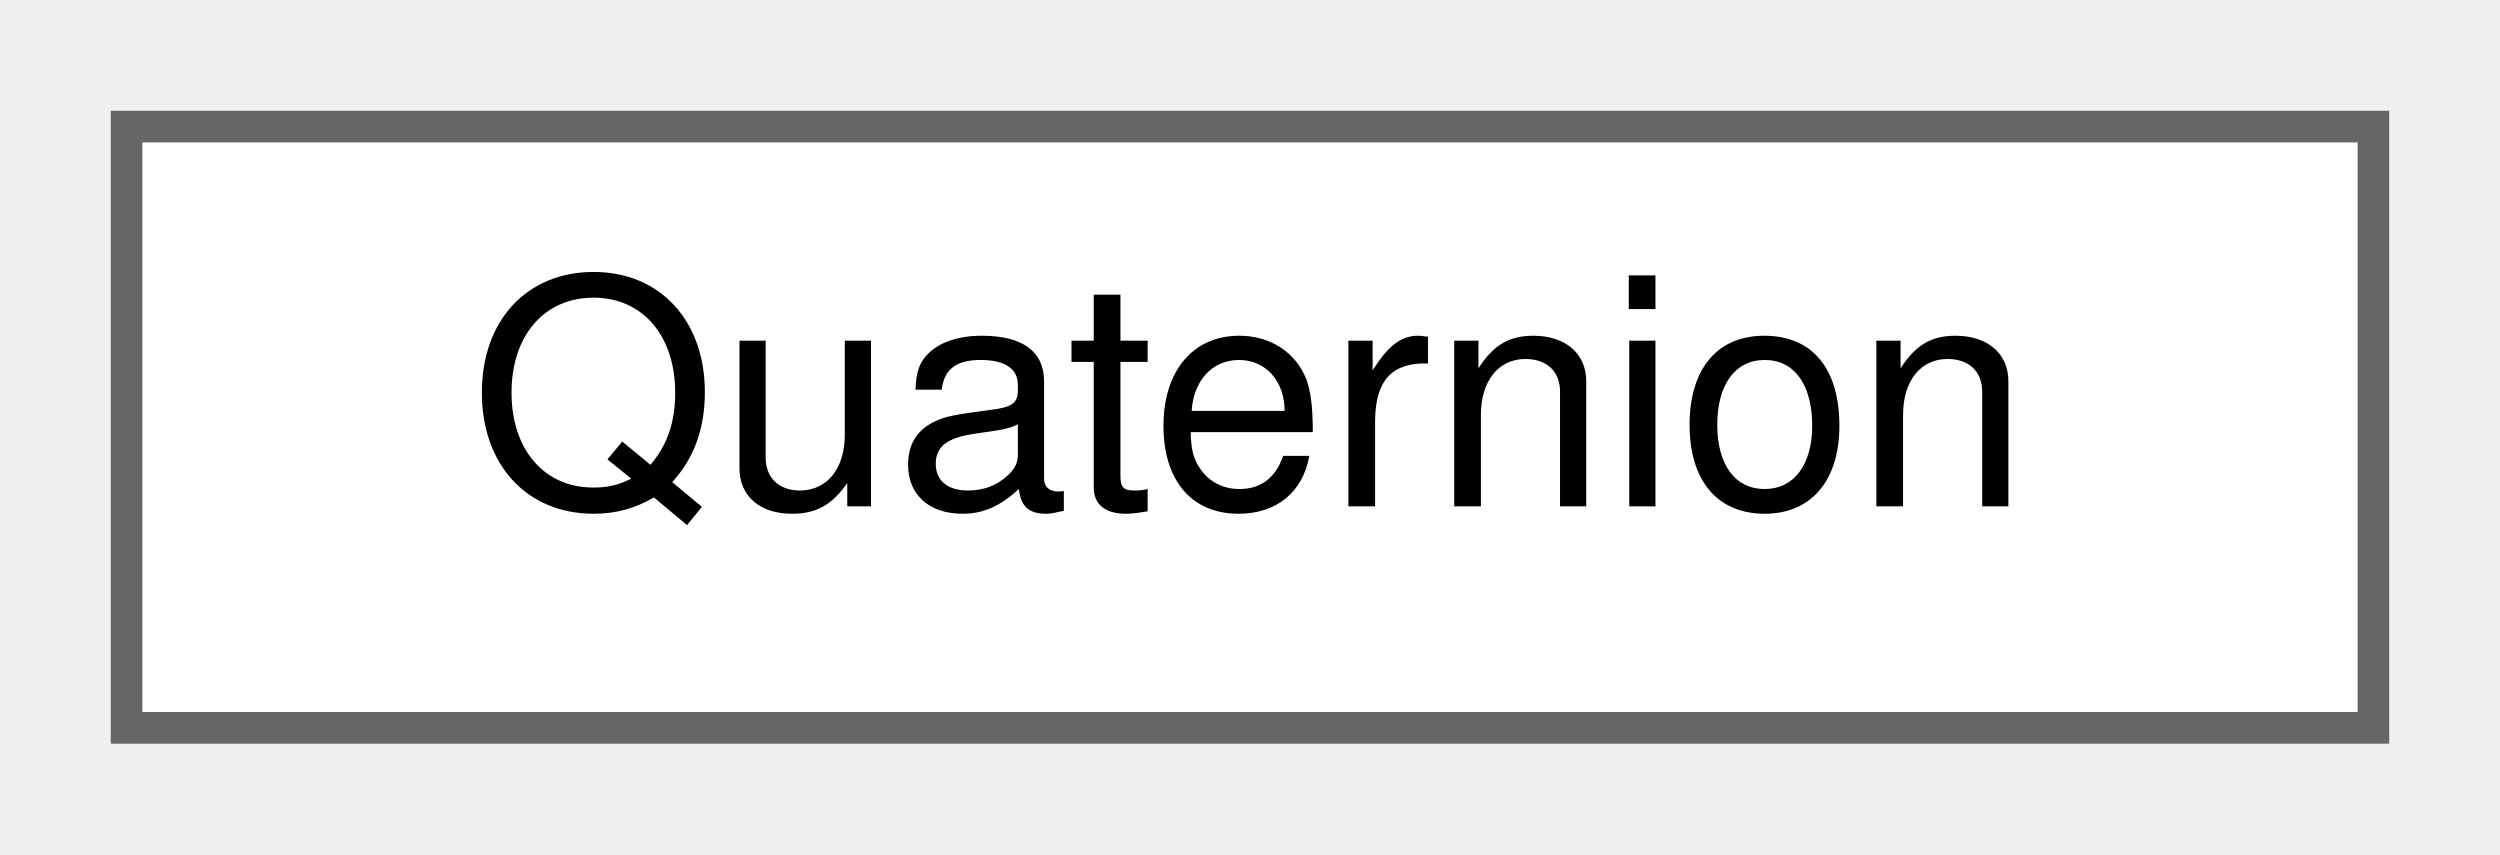
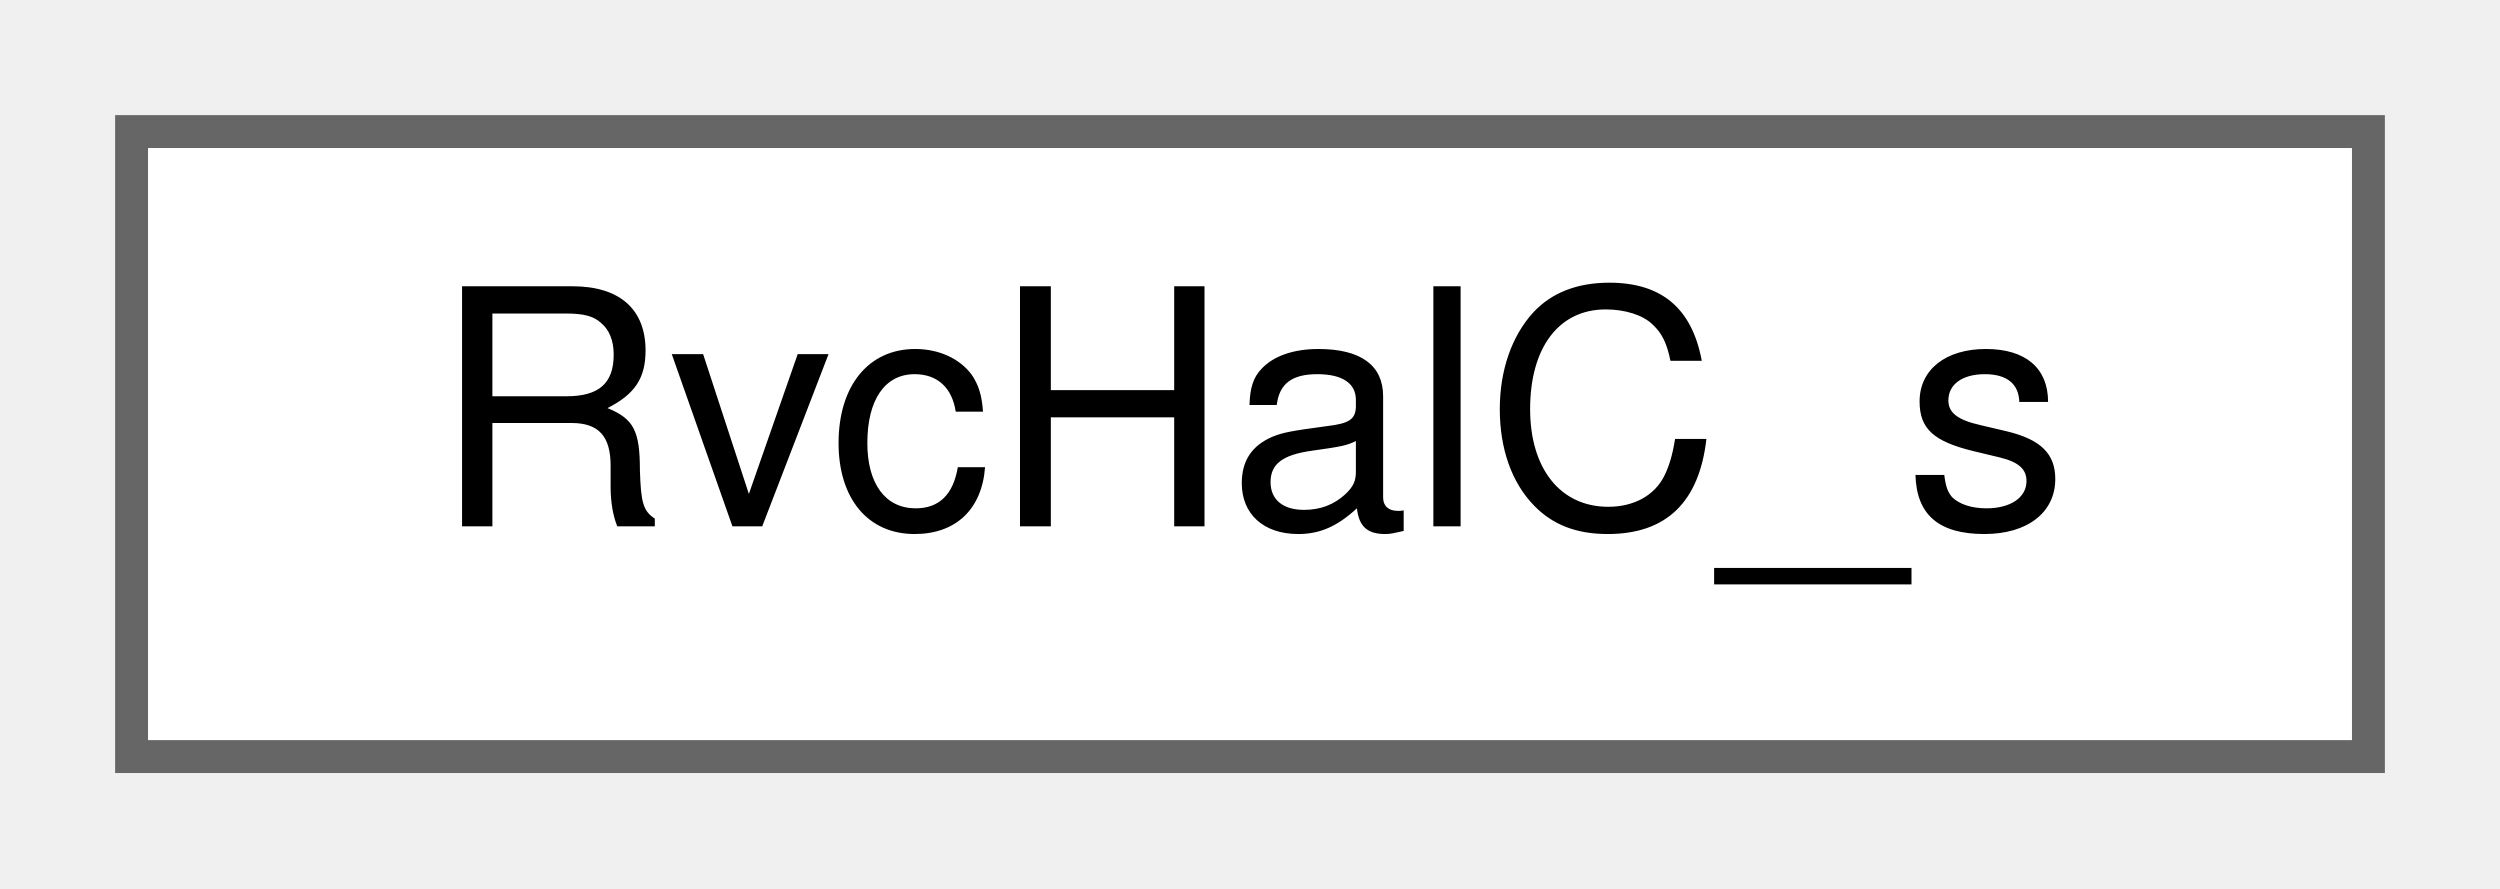
- <svg xmlns="http://www.w3.org/2000/svg" xmlns:xlink="http://www.w3.org/1999/xlink" width="79pt" height="27pt" viewBox="0.00 0.00 79.00 27.00">
+ <svg xmlns="http://www.w3.org/2000/svg" xmlns:xlink="http://www.w3.org/1999/xlink" width="76pt" height="27pt" viewBox="0.00 0.00 76.00 27.00">
  <g id="graph0" class="graph" transform="scale(1 1) rotate(0) translate(4 23)">
    <g id="Node000000" class="node">
      <g id="a_Node000000">
-         <a xlink:href="structQuaternion.html" target="_top" xlink:title="Quaternion orientation with accuracy flag.">
-           <polygon fill="white" stroke="#666666" points="71,-19 0,-19 0,0 71,0 71,-19" />
-           <text text-anchor="middle" x="35.5" y="-7" font-family="Helvetica,sans-Serif" font-size="10.00">Quaternion</text>
+         <a xlink:href="structRvcHalC__s.html" target="_top" xlink:title=" ">
+           <polygon fill="white" stroke="#666666" points="68,-19 0,-19 0,0 68,0 68,-19" />
+           <text text-anchor="middle" x="34" y="-7" font-family="Helvetica,sans-Serif" font-size="10.00">RvcHalC_s</text>
        </a>
      </g>
    </g>
  </g>
</svg>
